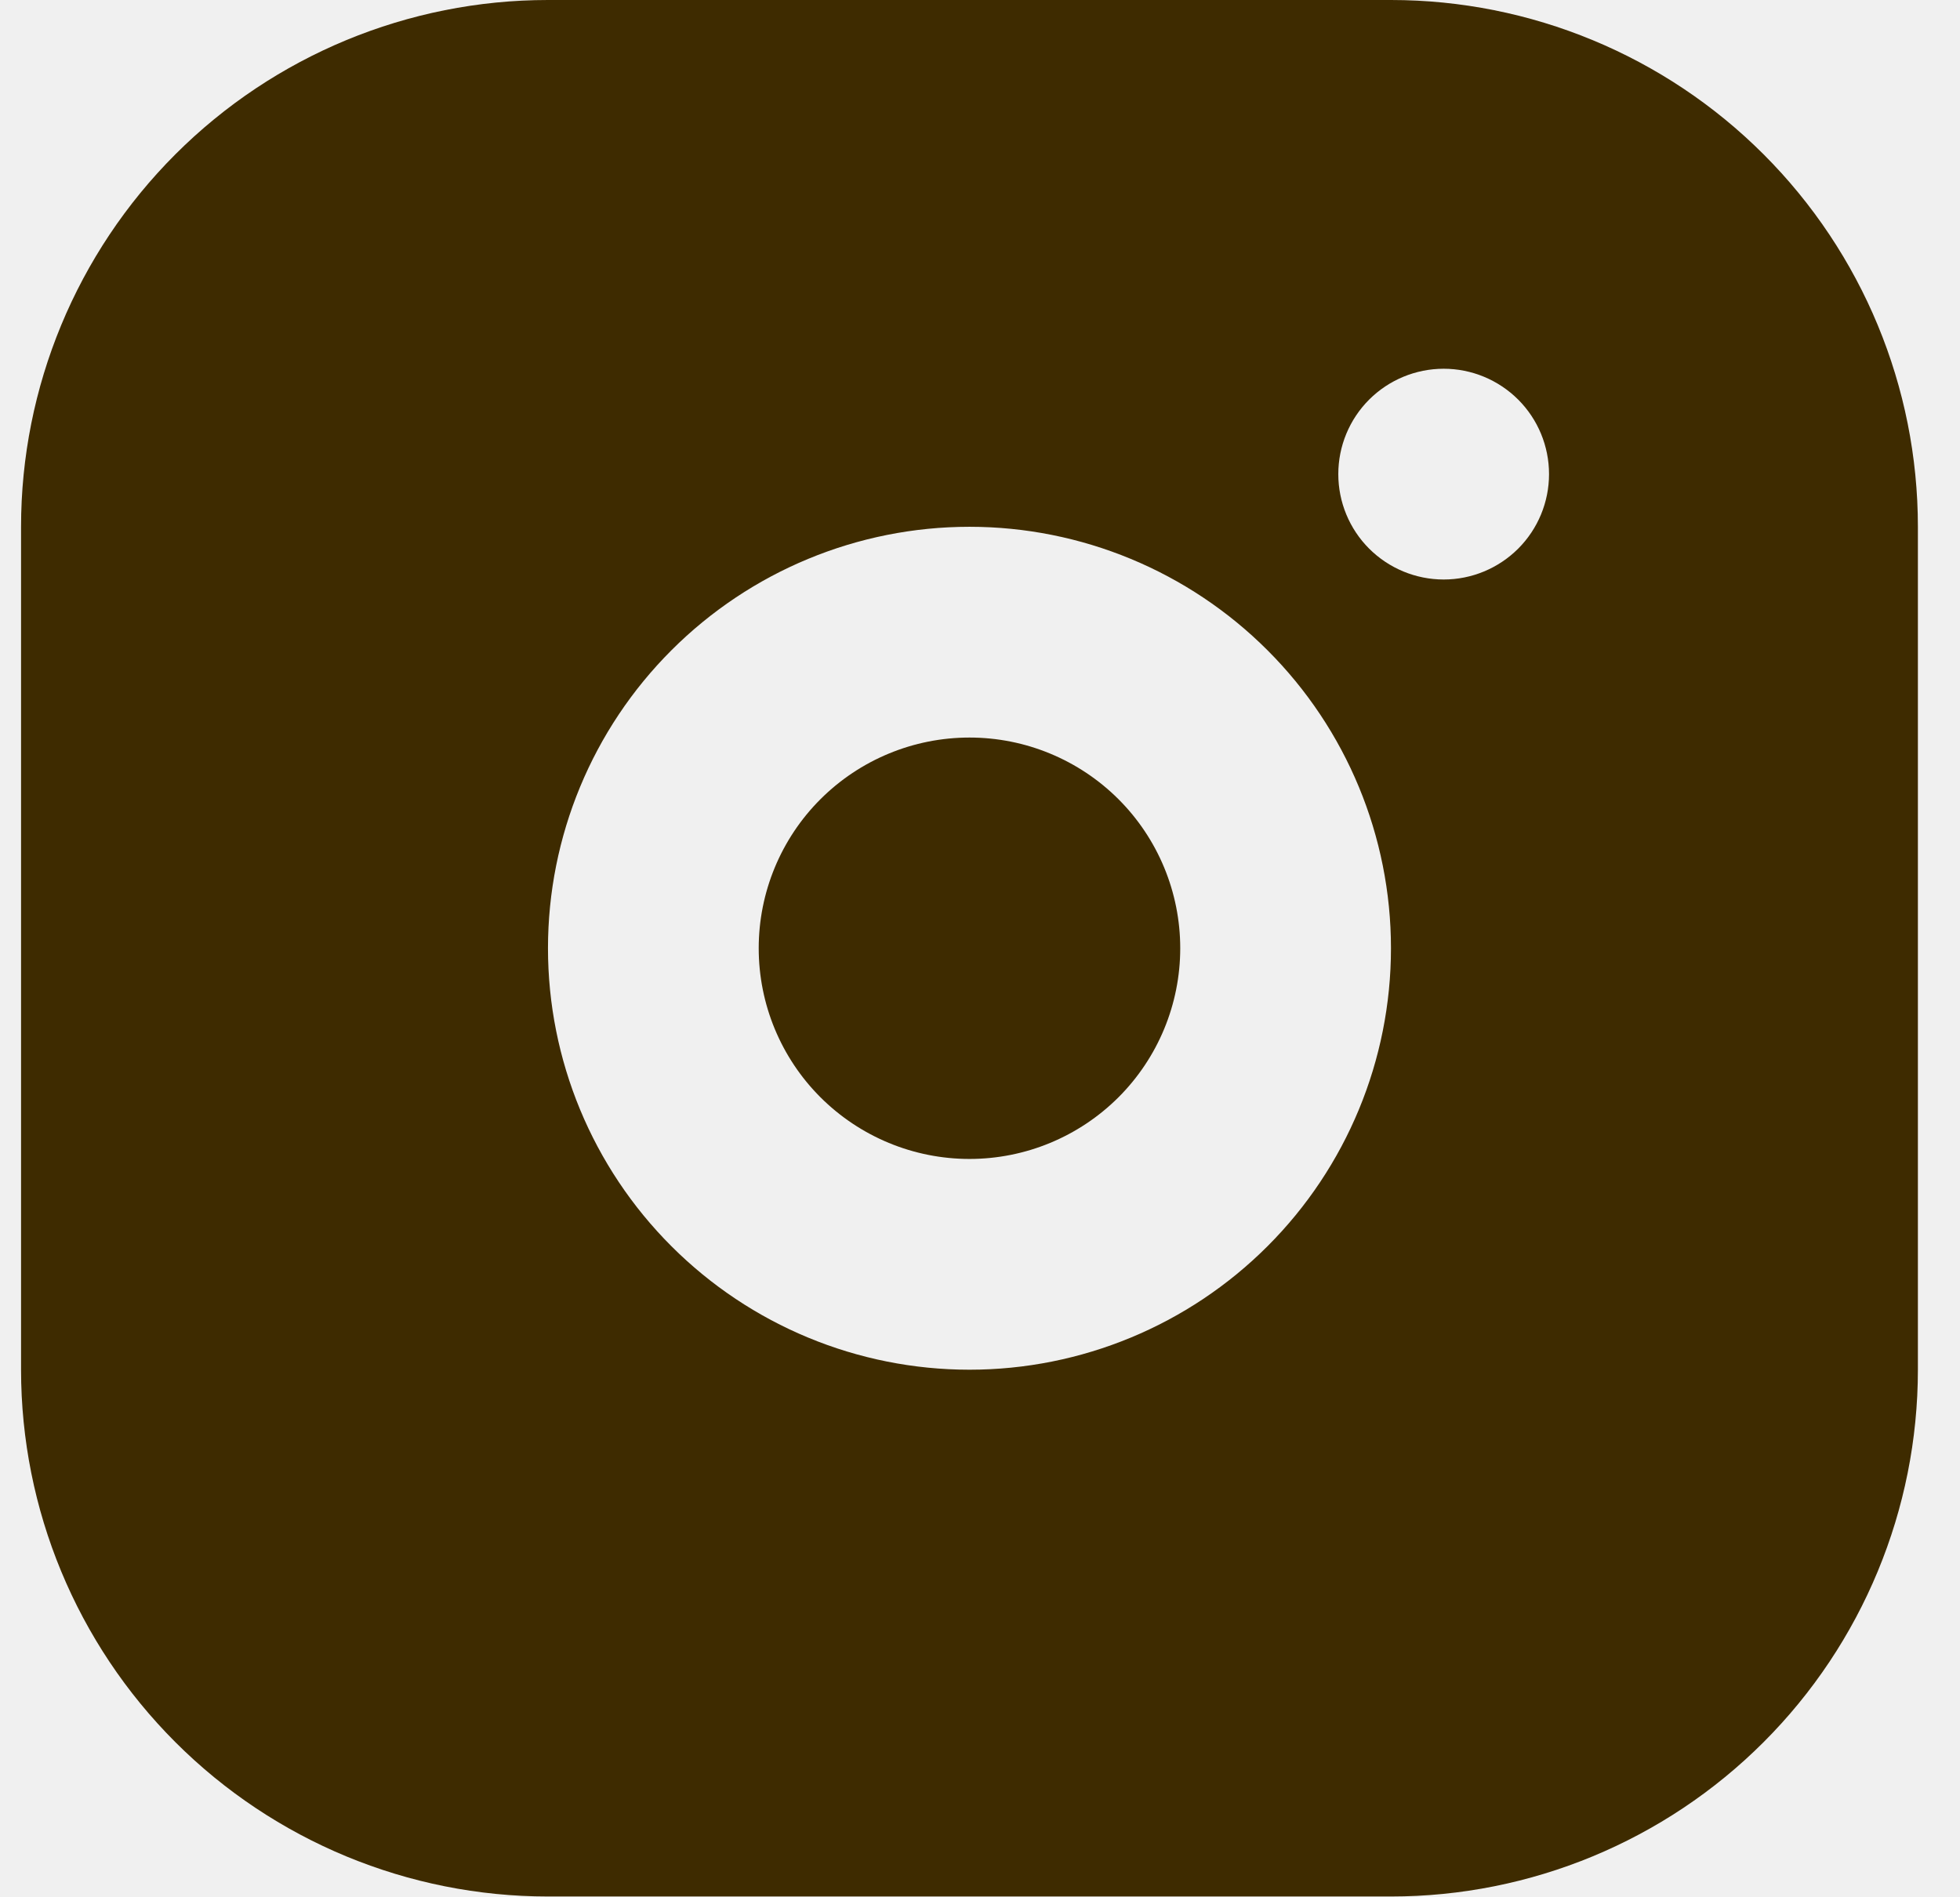
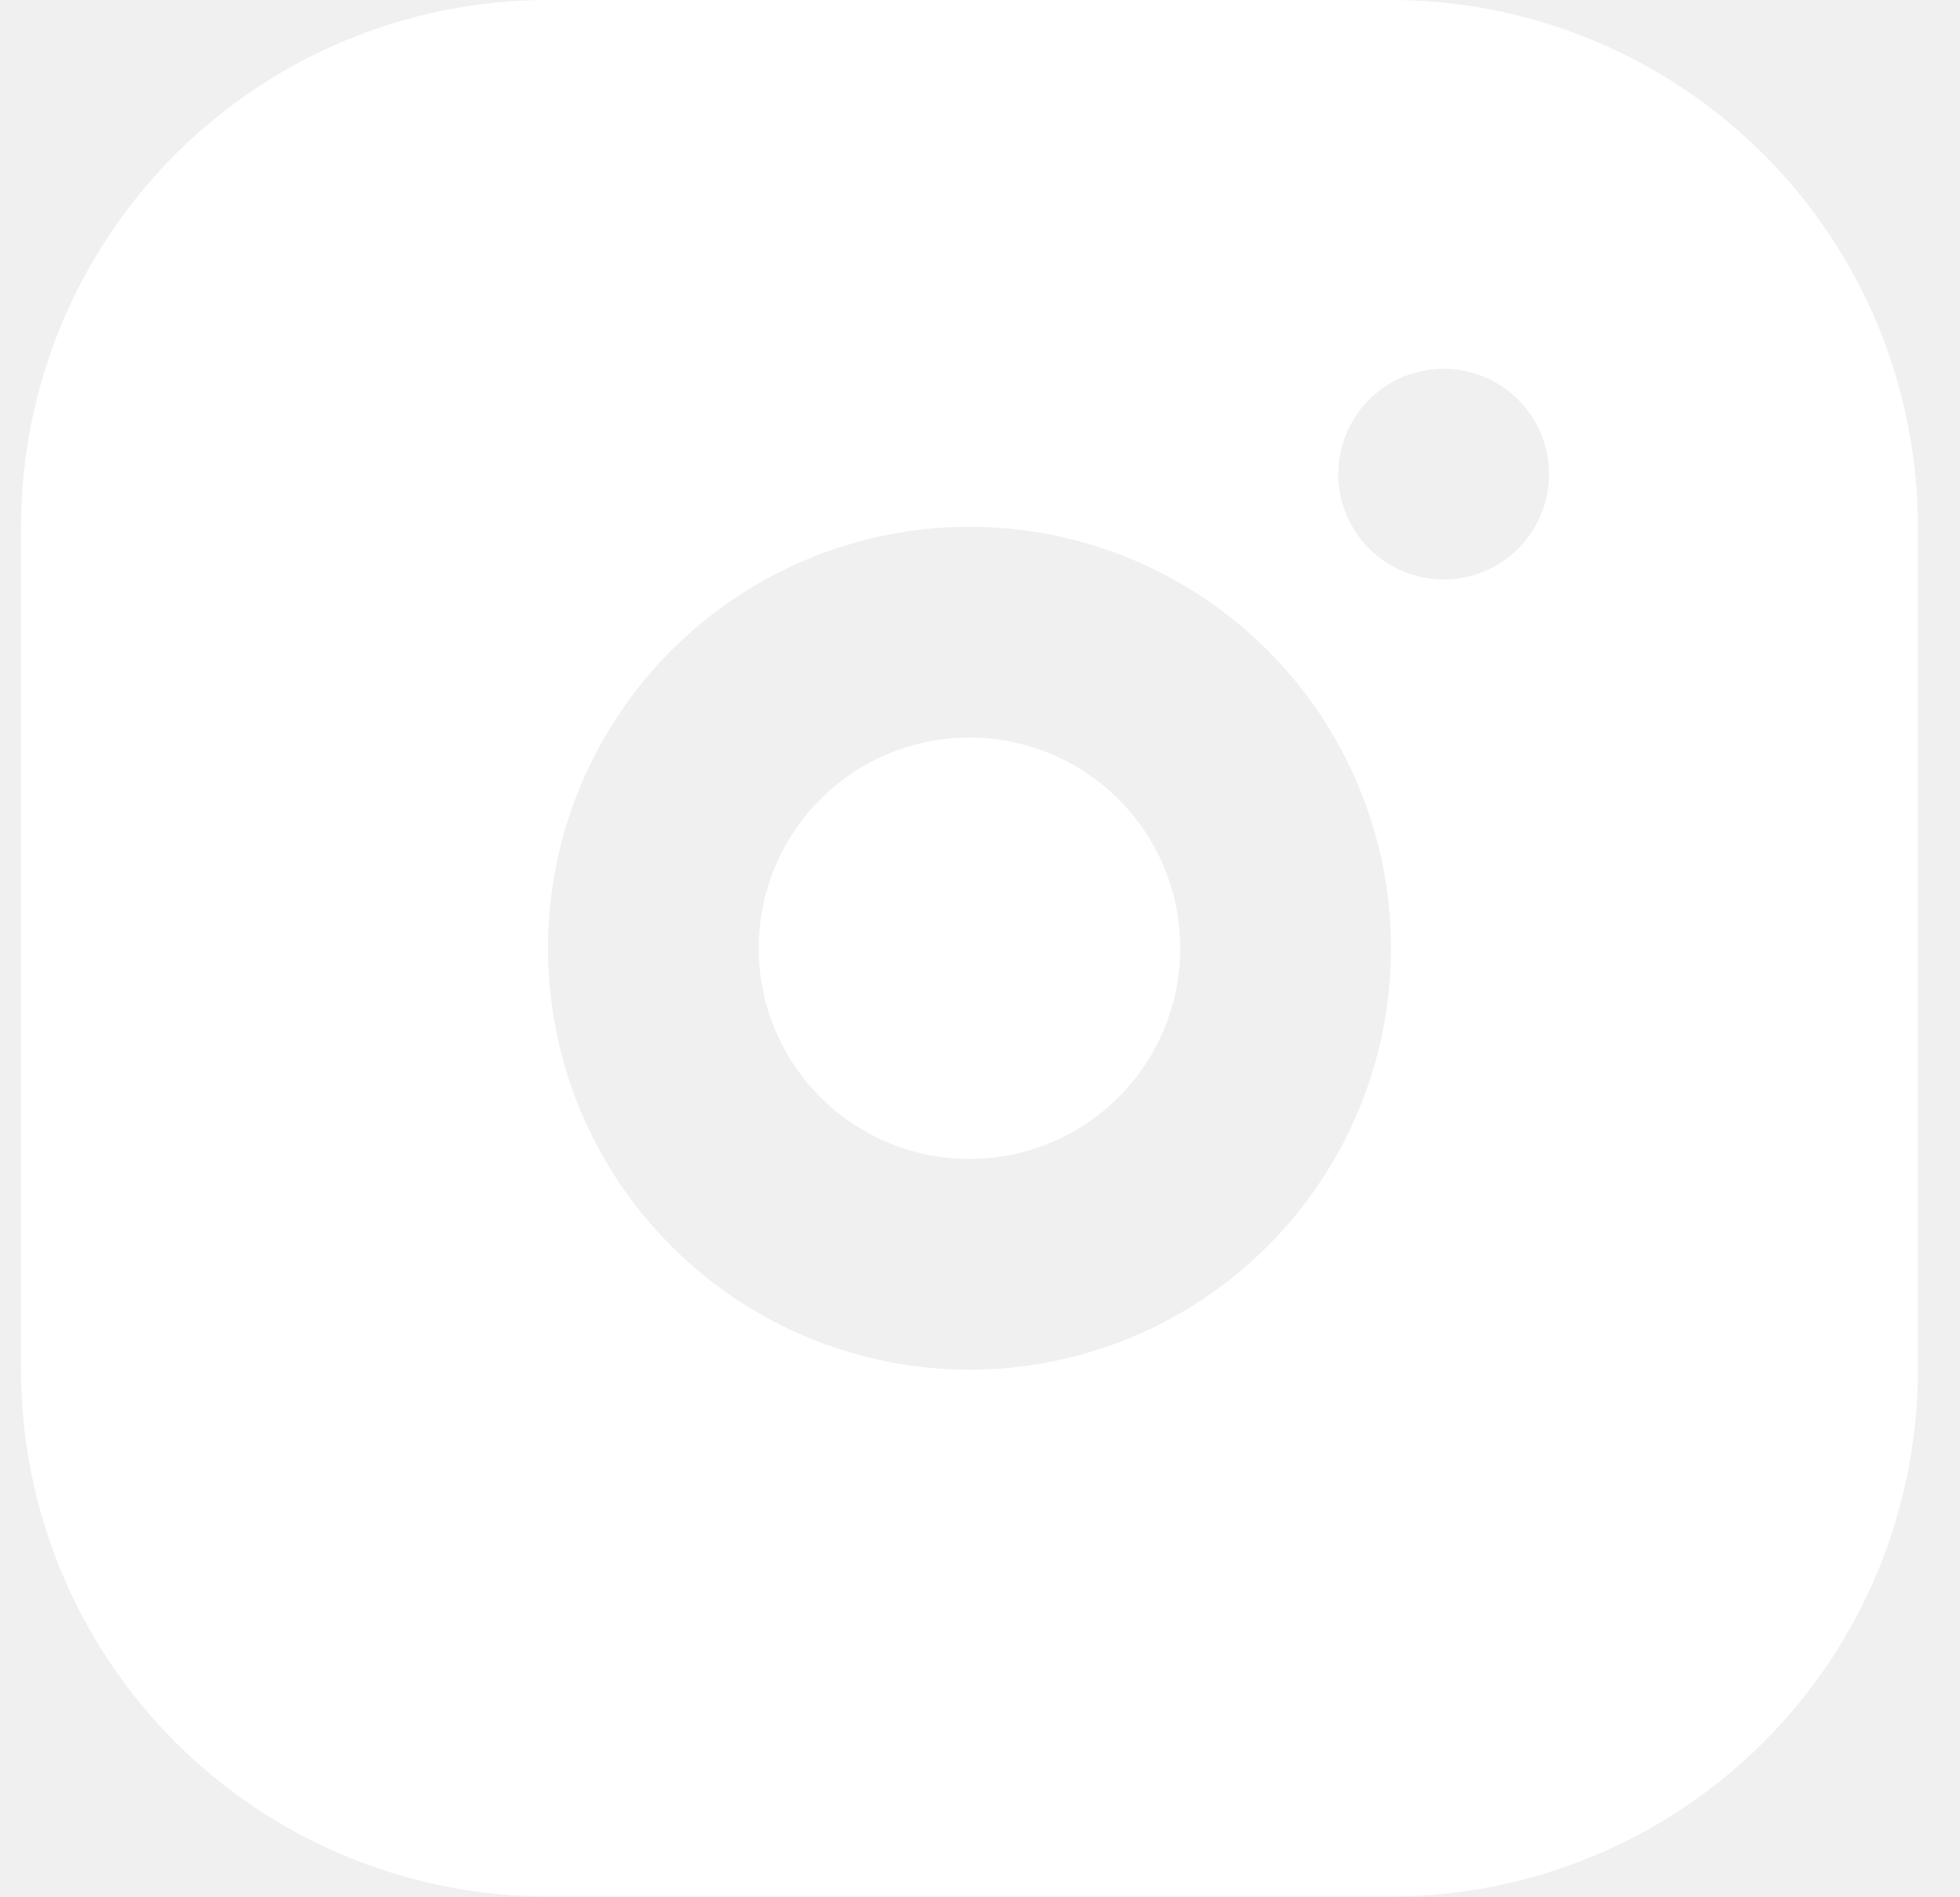
<svg xmlns="http://www.w3.org/2000/svg" width="31" height="30" viewBox="0 0 31 30" fill="none">
  <g clip-path="url(#clip0_647_830)">
-     <path d="M22 0C24.21 0 26.33 0.878 27.893 2.441C29.456 4.004 30.334 6.123 30.334 8.333V21.667C30.334 23.877 29.456 25.996 27.893 27.559C26.33 29.122 24.21 30 22 30H8.667C6.457 30 4.337 29.122 2.774 27.559C1.211 25.996 0.333 23.877 0.333 21.667V8.333C0.333 6.123 1.211 4.004 2.774 2.441C4.337 0.878 6.457 0 8.667 0H22ZM15.334 8.333C13.565 8.333 11.87 9.036 10.62 10.286C9.369 11.536 8.667 13.232 8.667 15C8.667 16.768 9.369 18.464 10.62 19.714C11.87 20.964 13.565 21.667 15.334 21.667C17.102 21.667 18.797 20.964 20.047 19.714C21.298 18.464 22 16.768 22 15C22 13.232 21.298 11.536 20.047 10.286C18.797 9.036 17.102 8.333 15.334 8.333ZM15.334 11.667C16.218 11.667 17.065 12.018 17.691 12.643C18.316 13.268 18.667 14.116 18.667 15C18.667 15.884 18.316 16.732 17.691 17.357C17.065 17.982 16.218 18.333 15.334 18.333C14.449 18.333 13.602 17.982 12.976 17.357C12.351 16.732 12 15.884 12 15C12 14.116 12.351 13.268 12.976 12.643C13.602 12.018 14.449 11.667 15.334 11.667ZM22.834 5.833C22.392 5.833 21.968 6.009 21.655 6.321C21.342 6.634 21.167 7.058 21.167 7.5C21.167 7.942 21.342 8.366 21.655 8.679C21.968 8.991 22.392 9.167 22.834 9.167C23.276 9.167 23.699 8.991 24.012 8.679C24.325 8.366 24.5 7.942 24.5 7.5C24.5 7.058 24.325 6.634 24.012 6.321C23.699 6.009 23.276 5.833 22.834 5.833Z" fill="#3E2B00" />
+     <path d="M22 0C24.21 0 26.33 0.878 27.893 2.441C29.456 4.004 30.334 6.123 30.334 8.333V21.667C30.334 23.877 29.456 25.996 27.893 27.559C26.33 29.122 24.21 30 22 30H8.667C6.457 30 4.337 29.122 2.774 27.559C1.211 25.996 0.333 23.877 0.333 21.667V8.333C0.333 6.123 1.211 4.004 2.774 2.441C4.337 0.878 6.457 0 8.667 0H22ZM15.334 8.333C13.565 8.333 11.87 9.036 10.62 10.286C9.369 11.536 8.667 13.232 8.667 15C8.667 16.768 9.369 18.464 10.62 19.714C11.87 20.964 13.565 21.667 15.334 21.667C17.102 21.667 18.797 20.964 20.047 19.714C21.298 18.464 22 16.768 22 15C22 13.232 21.298 11.536 20.047 10.286C18.797 9.036 17.102 8.333 15.334 8.333ZM15.334 11.667C16.218 11.667 17.065 12.018 17.691 12.643C18.316 13.268 18.667 14.116 18.667 15C18.667 15.884 18.316 16.732 17.691 17.357C17.065 17.982 16.218 18.333 15.334 18.333C14.449 18.333 13.602 17.982 12.976 17.357C12.351 16.732 12 15.884 12 15C12 14.116 12.351 13.268 12.976 12.643C13.602 12.018 14.449 11.667 15.334 11.667ZM22.834 5.833C22.392 5.833 21.968 6.009 21.655 6.321C21.342 6.634 21.167 7.058 21.167 7.5C21.167 7.942 21.342 8.366 21.655 8.679C21.968 8.991 22.392 9.167 22.834 9.167C23.276 9.167 23.699 8.991 24.012 8.679C24.325 8.366 24.5 7.942 24.5 7.5C24.5 7.058 24.325 6.634 24.012 6.321C23.699 6.009 23.276 5.833 22.834 5.833Z" fill="#ffffff" />
  </g>
-   <defs>
-     <clipPath id="clip0_647_830">
-       <rect width="30" height="30" fill="#3E2B00" transform="translate(0.333496)" />
+   <defs fill="#ffffff">
+     <clipPath id="clip0_647_830" fill="#ffffff">
+       <rect width="30" height="30" fill="#ffffff" transform="translate(0.333496)" />
    </clipPath>
  </defs>
</svg>
